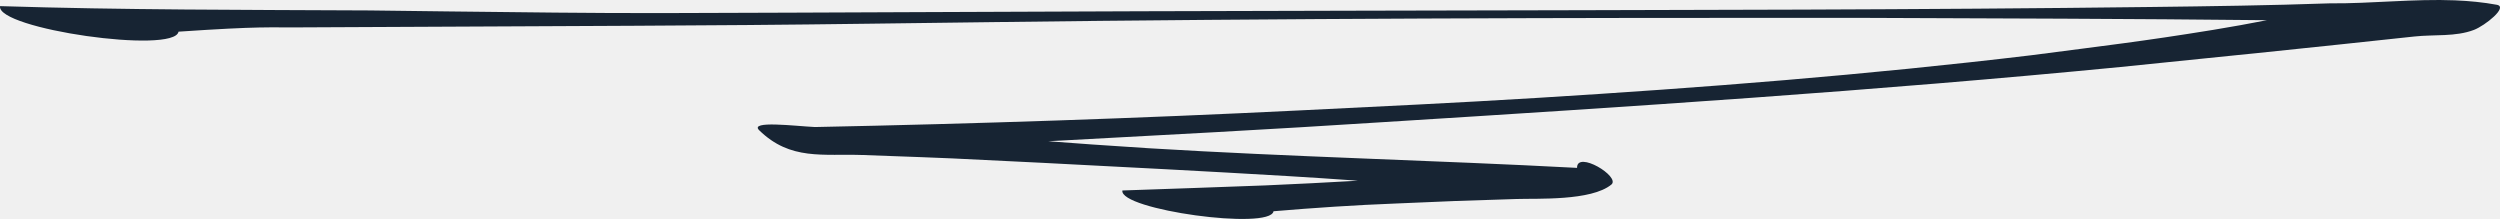
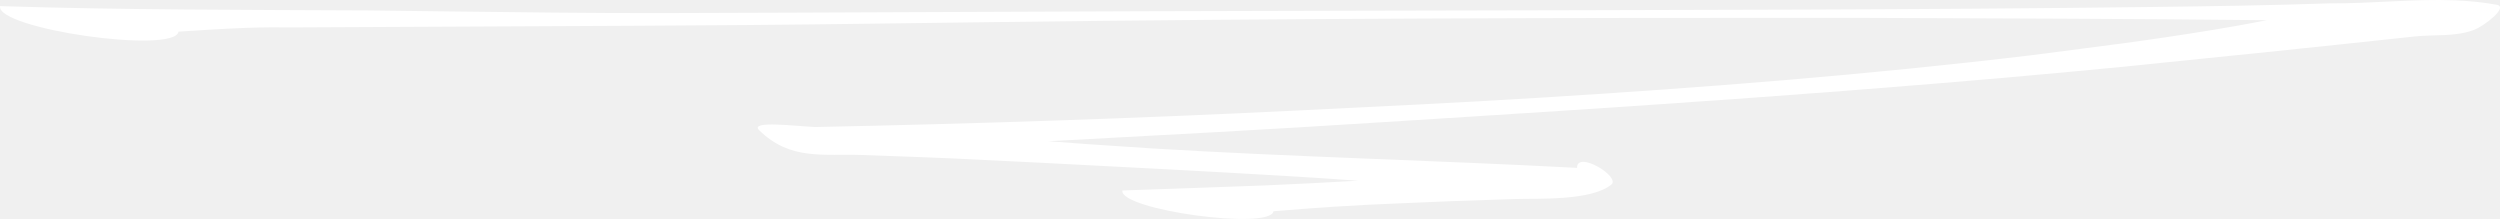
<svg xmlns="http://www.w3.org/2000/svg" width="92.676mm" height="8.116mm" viewBox="0 0 92.676 8.116" version="1.1" id="svg1">
  <defs id="defs1" />
  <g id="layer1" transform="translate(-29.12302,-128.5739)">
-     <path id="path1" style="fill:#172433;fill-opacity:1;stroke-width:2.406;stroke-linecap:round" d="m 120.15,128.587 c -1.543,-0.063 -3.114,0.124 -4.663,0.111 -2.209,0.077 -4.418,0.108 -6.629,0.135 -4.306,0.053 -8.613,0.081 -12.92,0.097 -10.874,0.036 -21.748,0.04 -32.622,0.093 -2.773,0.011 -6.802,0.03 -9.6,0.036 -2.671,0.006 -5.342,-0.032 -8.012,-0.062 -0.96,-0.011 -1.92,-0.024 -2.88,-0.036 -4.566,-0.023 -9.135,-0.016 -13.699,-0.16 -0.148,0.845 6.467,1.792 6.616,0.947 3.097,-0.21 3.344,-0.149 4.495,-0.159 5.527,-0.033 11.054,-0.044 16.58,-0.087 3.034,-0.024 6.067,-0.072 9.1,-0.108 10.718,-0.138 21.437,-0.165 32.157,-0.158 5.028,0.02 10.058,0.032 15.086,0.087 -0.658,0.128 -1.318,0.248 -1.98,0.356 -2.651,0.432 -4.016,0.585 -6.765,0.944 -6.063,0.726 -12.159,1.203 -18.26,1.577 -3.204,0.196 -5.688,0.31 -8.879,0.468 -5.977,0.294 -11.958,0.494 -17.942,0.615 -0.728,-0.035 -2.446,-0.251 -2.066,0.12 1.16,1.132 2.361,0.864 3.856,0.918 3.883,0.141 2.716,0.097 6.647,0.289 3.029,0.156 6.059,0.311 9.086,0.491 0.786,0.047 1.703,0.106 2.606,0.172 -1.134,0.068 -2.358,0.126 -3.433,0.174 -1.766,0.067 -3.533,0.127 -5.299,0.188 -0.12,0.716 5.483,1.486 5.603,0.77 1.509,-0.127 3.021,-0.229 4.536,-0.287 3.426,-0.144 0.954,-0.047 4.467,-0.167 0.769,-0.026 2.77,0.079 3.52,-0.534 0.357,-0.292 -1.285,-1.281 -1.271,-0.62 -5.291,-0.281 -10.59,-0.406 -15.879,-0.728 -1.709,-0.112 -2.664,-0.175 -3.725,-0.259 4.149,-0.223 8.299,-0.441 12.445,-0.71 9.109,-0.569 18.22,-1.158 27.3,-2.042 3.634,-0.365 7.268,-0.739 10.899,-1.131 0.737,-0.08 1.526,0.017 2.209,-0.245 0.409,-0.157 1.283,-0.851 0.847,-0.931 -0.506,-0.093 -1.016,-0.142 -1.531,-0.163 z" />
+     <path id="path1" style="fill:#ffffff;fill-opacity:1;stroke-width:2.406;stroke-linecap:round" d="m 120.15,128.587 c -1.543,-0.063 -3.114,0.124 -4.663,0.111 -2.209,0.077 -4.418,0.108 -6.629,0.135 -4.306,0.053 -8.613,0.081 -12.92,0.097 -10.874,0.036 -21.748,0.04 -32.622,0.093 -2.773,0.011 -6.802,0.03 -9.6,0.036 -2.671,0.006 -5.342,-0.032 -8.012,-0.062 -0.96,-0.011 -1.92,-0.024 -2.88,-0.036 -4.566,-0.023 -9.135,-0.016 -13.699,-0.16 -0.148,0.845 6.467,1.792 6.616,0.947 3.097,-0.21 3.344,-0.149 4.495,-0.159 5.527,-0.033 11.054,-0.044 16.58,-0.087 3.034,-0.024 6.067,-0.072 9.1,-0.108 10.718,-0.138 21.437,-0.165 32.157,-0.158 5.028,0.02 10.058,0.032 15.086,0.087 -0.658,0.128 -1.318,0.248 -1.98,0.356 -2.651,0.432 -4.016,0.585 -6.765,0.944 -6.063,0.726 -12.159,1.203 -18.26,1.577 -3.204,0.196 -5.688,0.31 -8.879,0.468 -5.977,0.294 -11.958,0.494 -17.942,0.615 -0.728,-0.035 -2.446,-0.251 -2.066,0.12 1.16,1.132 2.361,0.864 3.856,0.918 3.883,0.141 2.716,0.097 6.647,0.289 3.029,0.156 6.059,0.311 9.086,0.491 0.786,0.047 1.703,0.106 2.606,0.172 -1.134,0.068 -2.358,0.126 -3.433,0.174 -1.766,0.067 -3.533,0.127 -5.299,0.188 -0.12,0.716 5.483,1.486 5.603,0.77 1.509,-0.127 3.021,-0.229 4.536,-0.287 3.426,-0.144 0.954,-0.047 4.467,-0.167 0.769,-0.026 2.77,0.079 3.52,-0.534 0.357,-0.292 -1.285,-1.281 -1.271,-0.62 -5.291,-0.281 -10.59,-0.406 -15.879,-0.728 -1.709,-0.112 -2.664,-0.175 -3.725,-0.259 4.149,-0.223 8.299,-0.441 12.445,-0.71 9.109,-0.569 18.22,-1.158 27.3,-2.042 3.634,-0.365 7.268,-0.739 10.899,-1.131 0.737,-0.08 1.526,0.017 2.209,-0.245 0.409,-0.157 1.283,-0.851 0.847,-0.931 -0.506,-0.093 -1.016,-0.142 -1.531,-0.163 z" />
  </g>
</svg>
